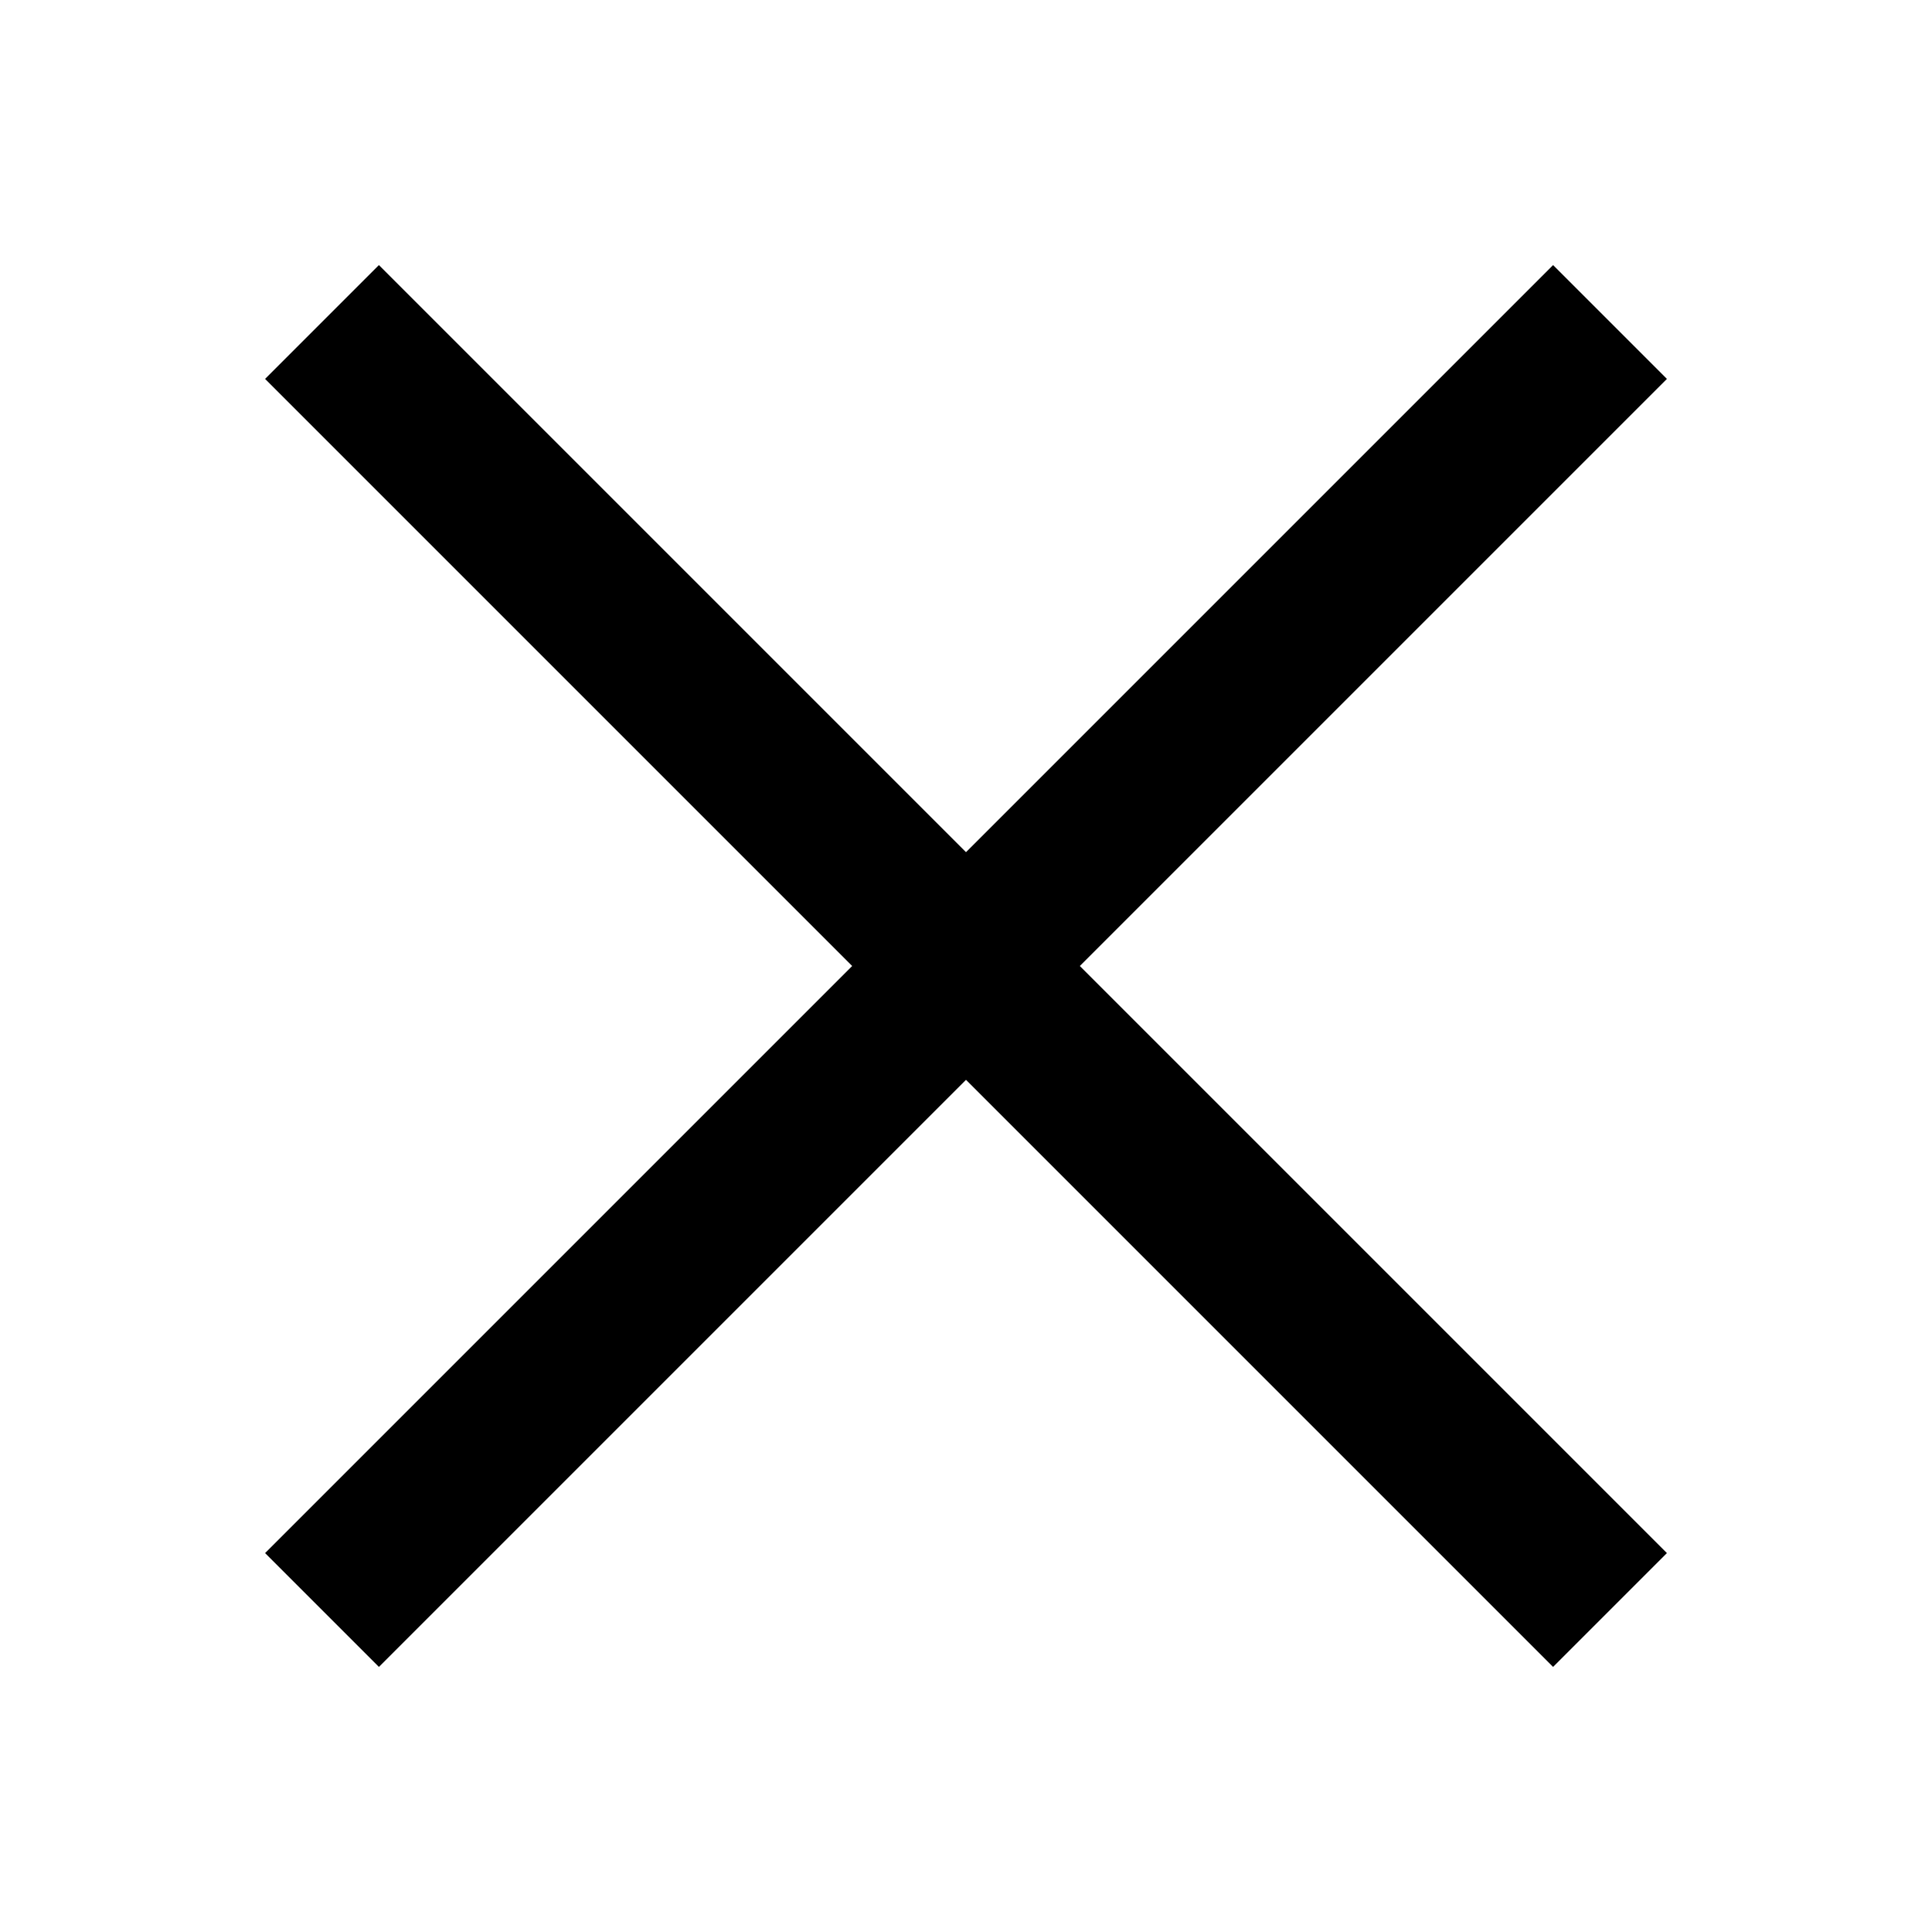
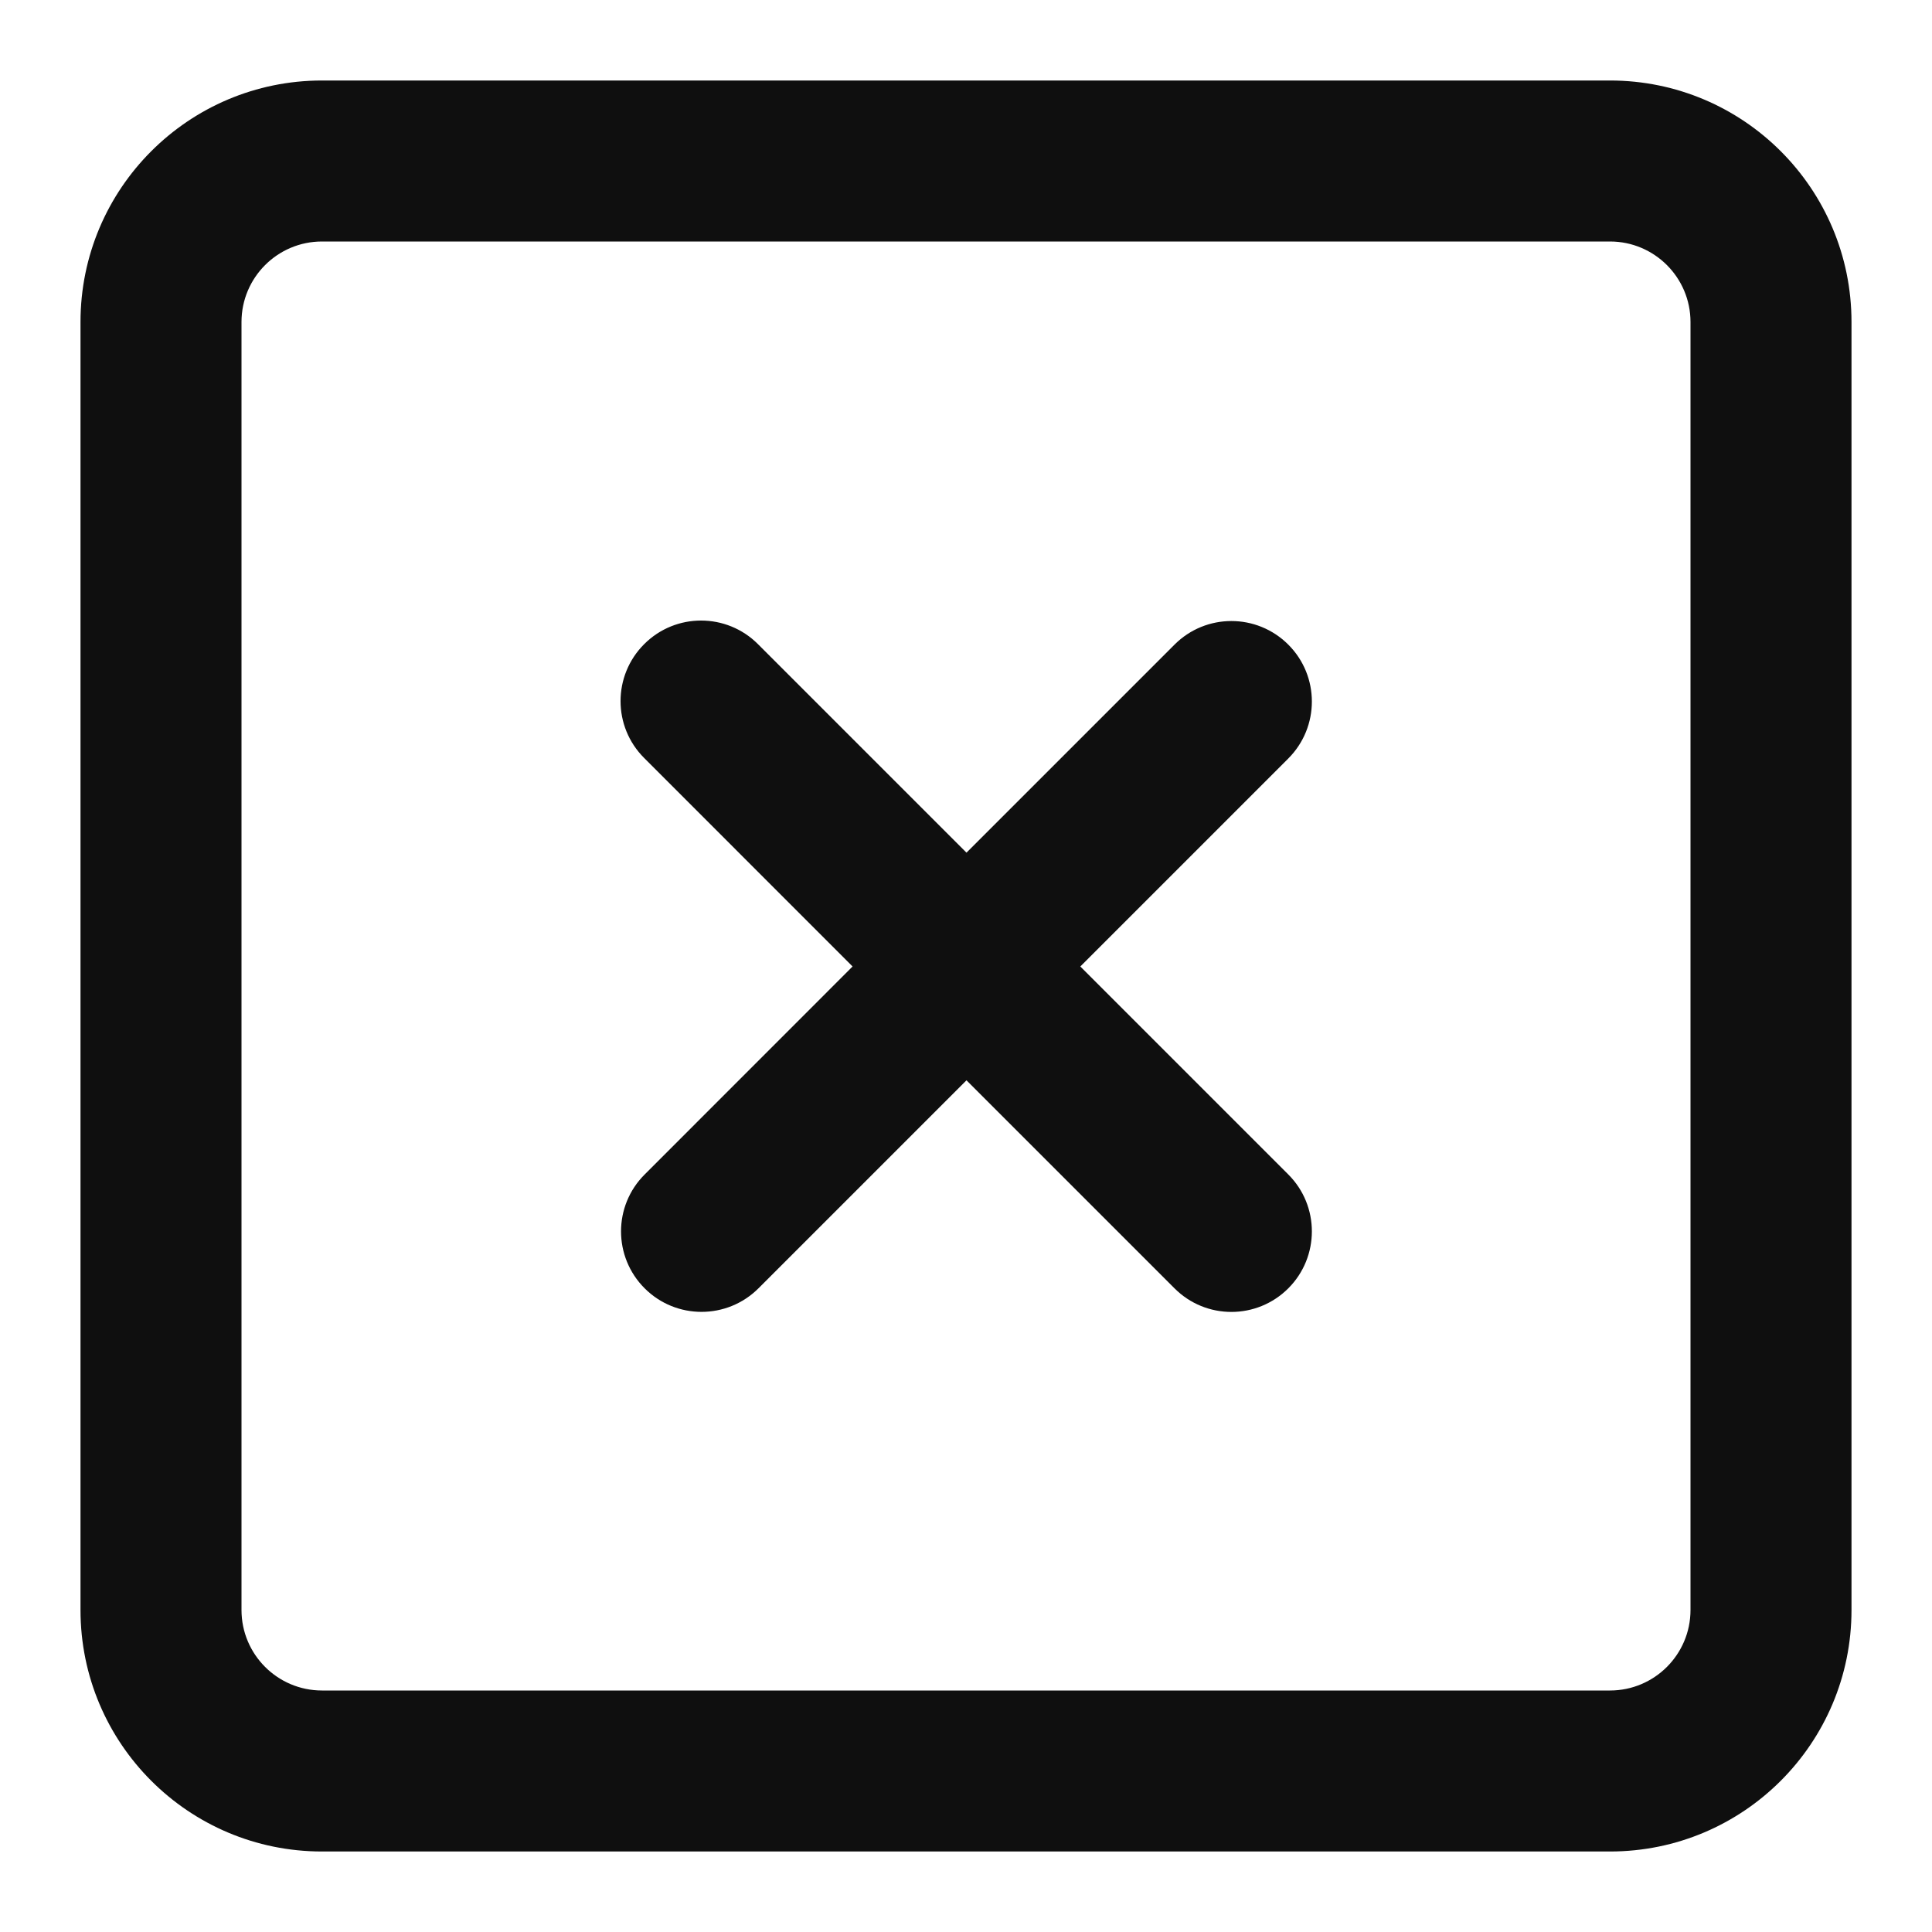
- <svg xmlns="http://www.w3.org/2000/svg" x="0px" y="0px" width="24" height="24" viewBox="0 0 24 24">
-   <path fill="#000" d="M 4.707 3.293 L 3.293 4.707 L 10.586 12 L 3.293 19.293 L 4.707 20.707 L 12 13.414 L 19.293 20.707 L 20.707 19.293 L 13.414 12 L 20.707 4.707 L 19.293 3.293 L 12 10.586 L 4.707 3.293 z">
-     </path>
+ <svg xmlns="http://www.w3.org/2000/svg" width="800px" height="800px" viewBox="0 0 24 24" fill="none">
+   <path d="M8.002 9.416C7.611 9.026 7.611 8.393 8.002 8.002C8.392 7.611 9.026 7.611 9.416 8.002L12.006 10.592L14.59 8.008C14.98 7.617 15.613 7.617 16.004 8.008C16.394 8.398 16.394 9.031 16.004 9.422L13.42 12.006L16.004 14.59C16.394 14.98 16.394 15.613 16.004 16.004C15.613 16.395 14.98 16.395 14.59 16.004L12.006 13.42L9.422 16.004C9.031 16.394 8.398 16.394 8.008 16.004C7.617 15.613 7.617 14.98 8.008 14.59L10.591 12.006L8.002 9.416Z" fill="#0F0F0F" />
+   <path fill-rule="evenodd" clip-rule="evenodd" d="M23 4C23 2.343 21.657 1 20 1H4C2.343 1 1 2.343 1 4V20C1 21.657 2.343 23 4 23H20C21.657 23 23 21.657 23 20V4ZM21 4C21 3.448 20.552 3 20 3H4C3.448 3 3 3.448 3 4V20C3 20.552 3.448 21 4 21H20C20.552 21 21 20.552 21 20V4Z" fill="#0F0F0F" />
</svg>
